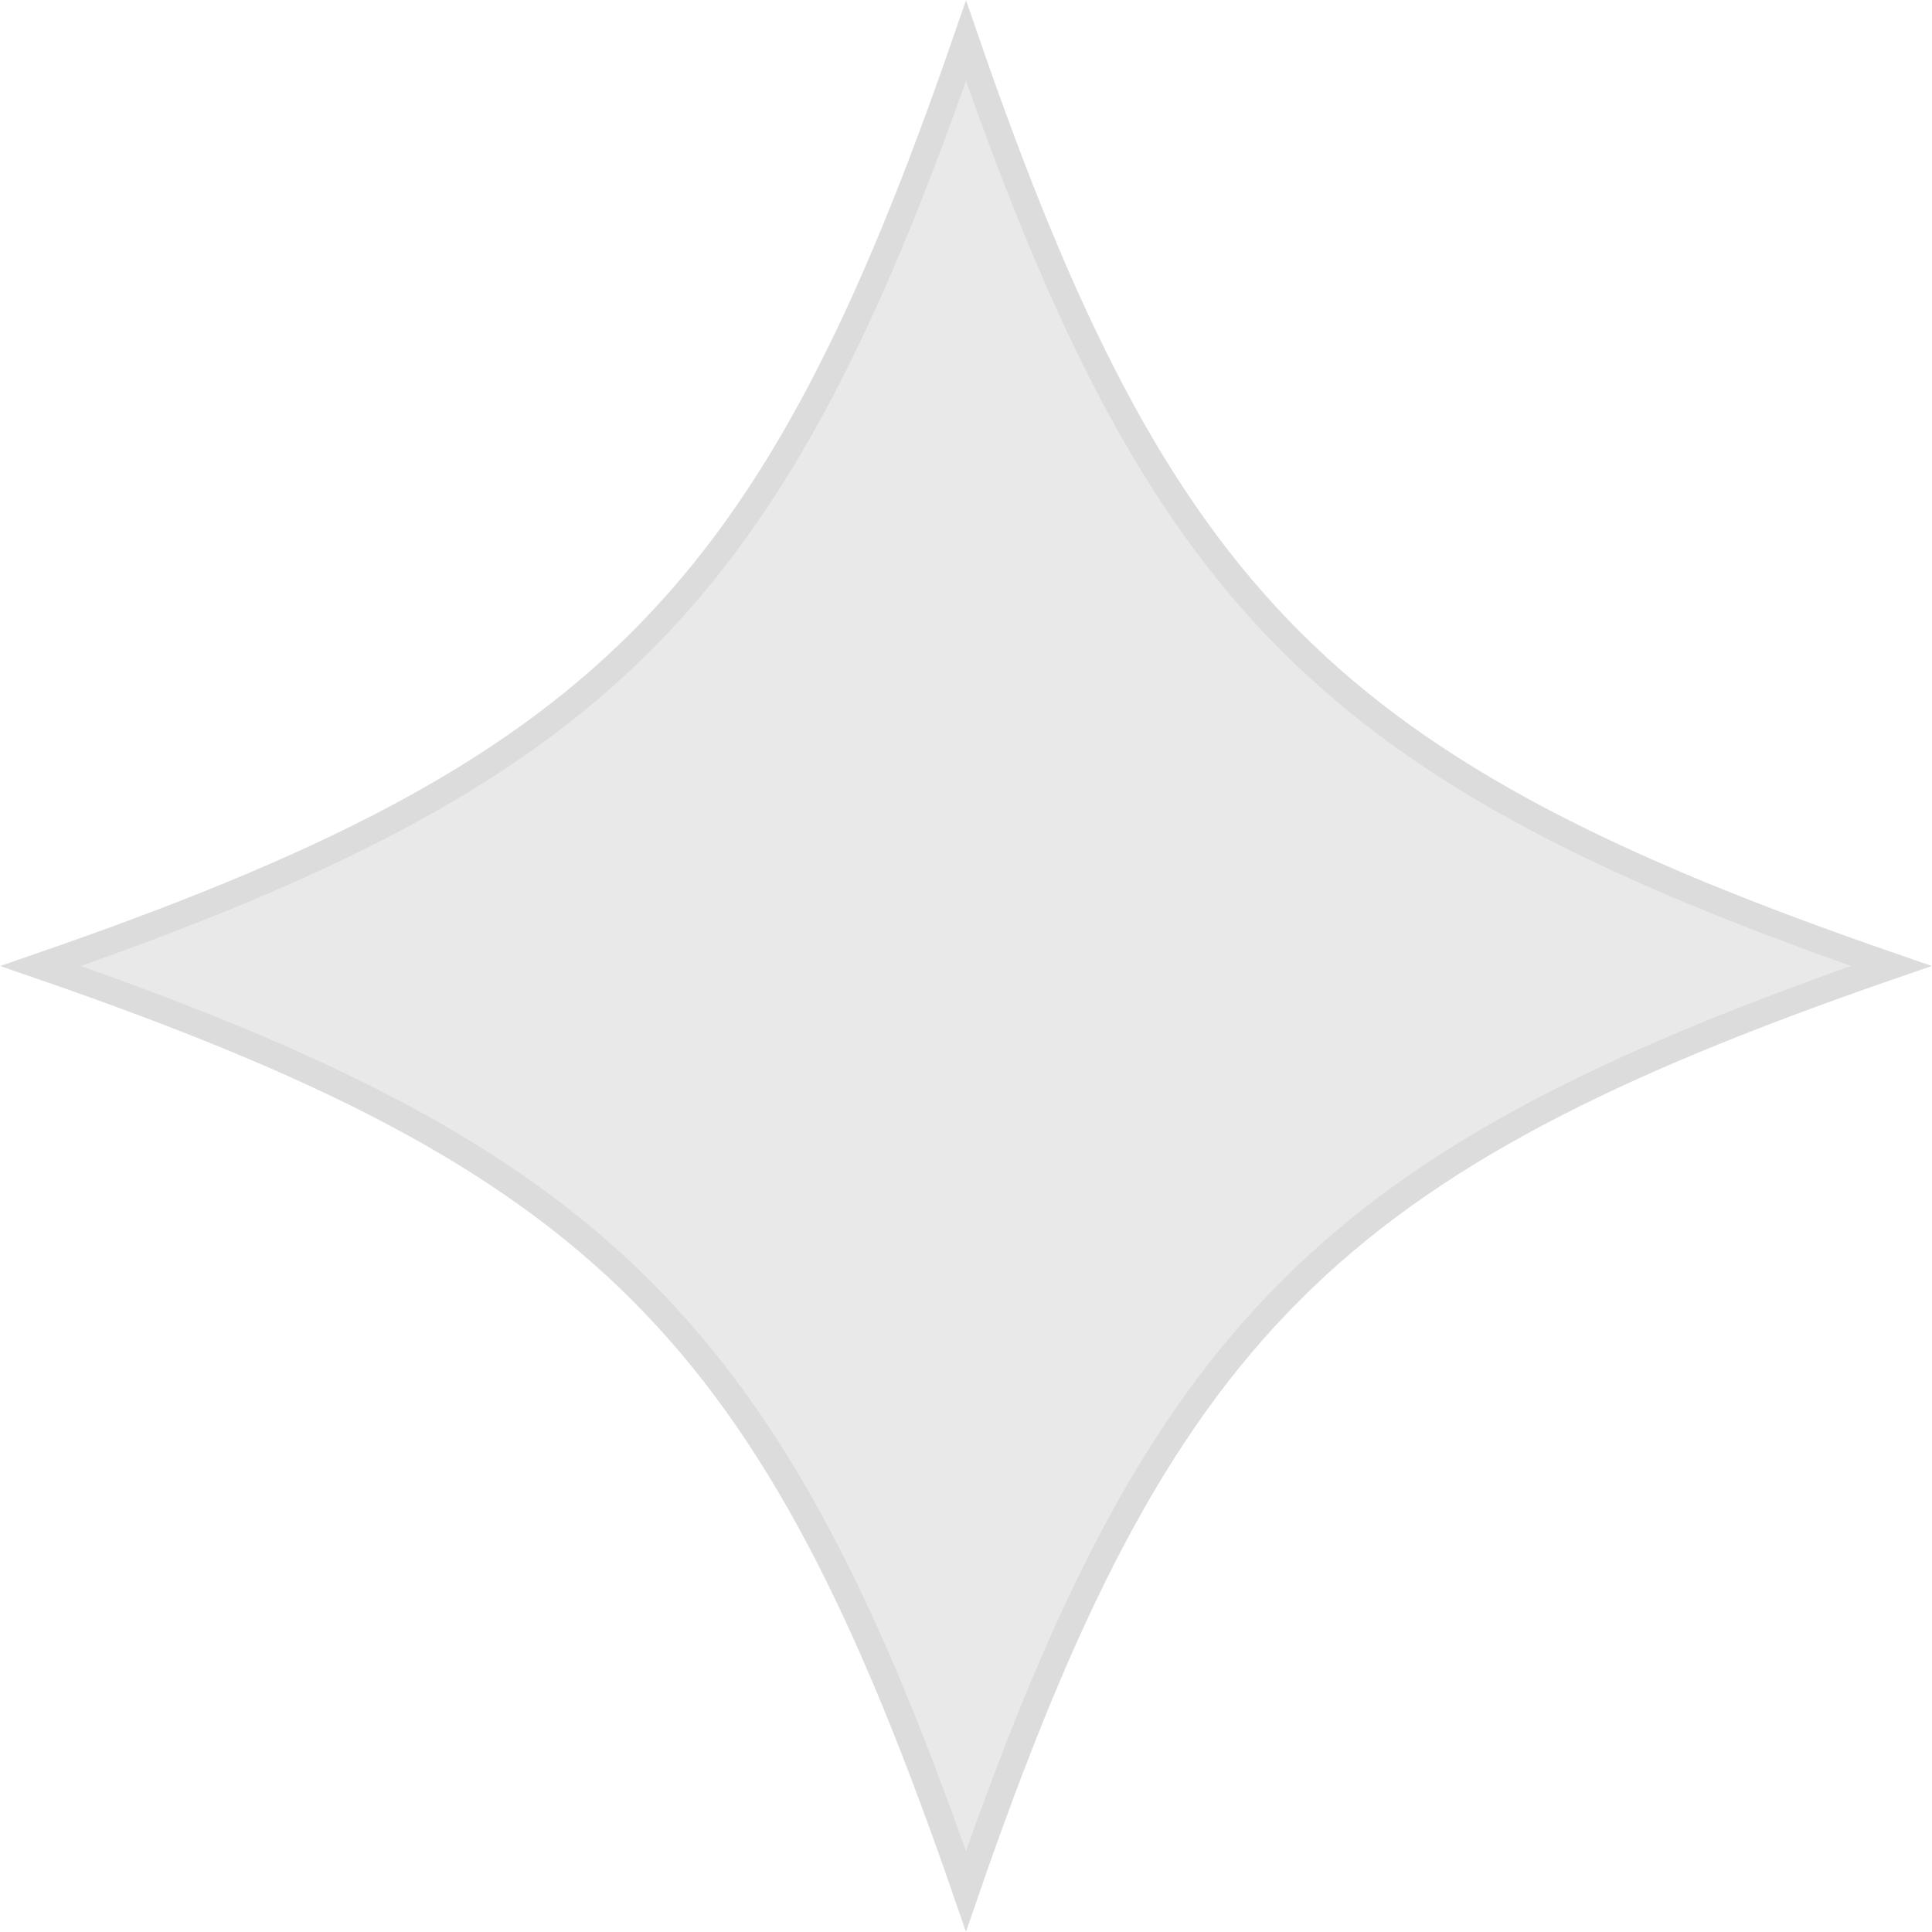
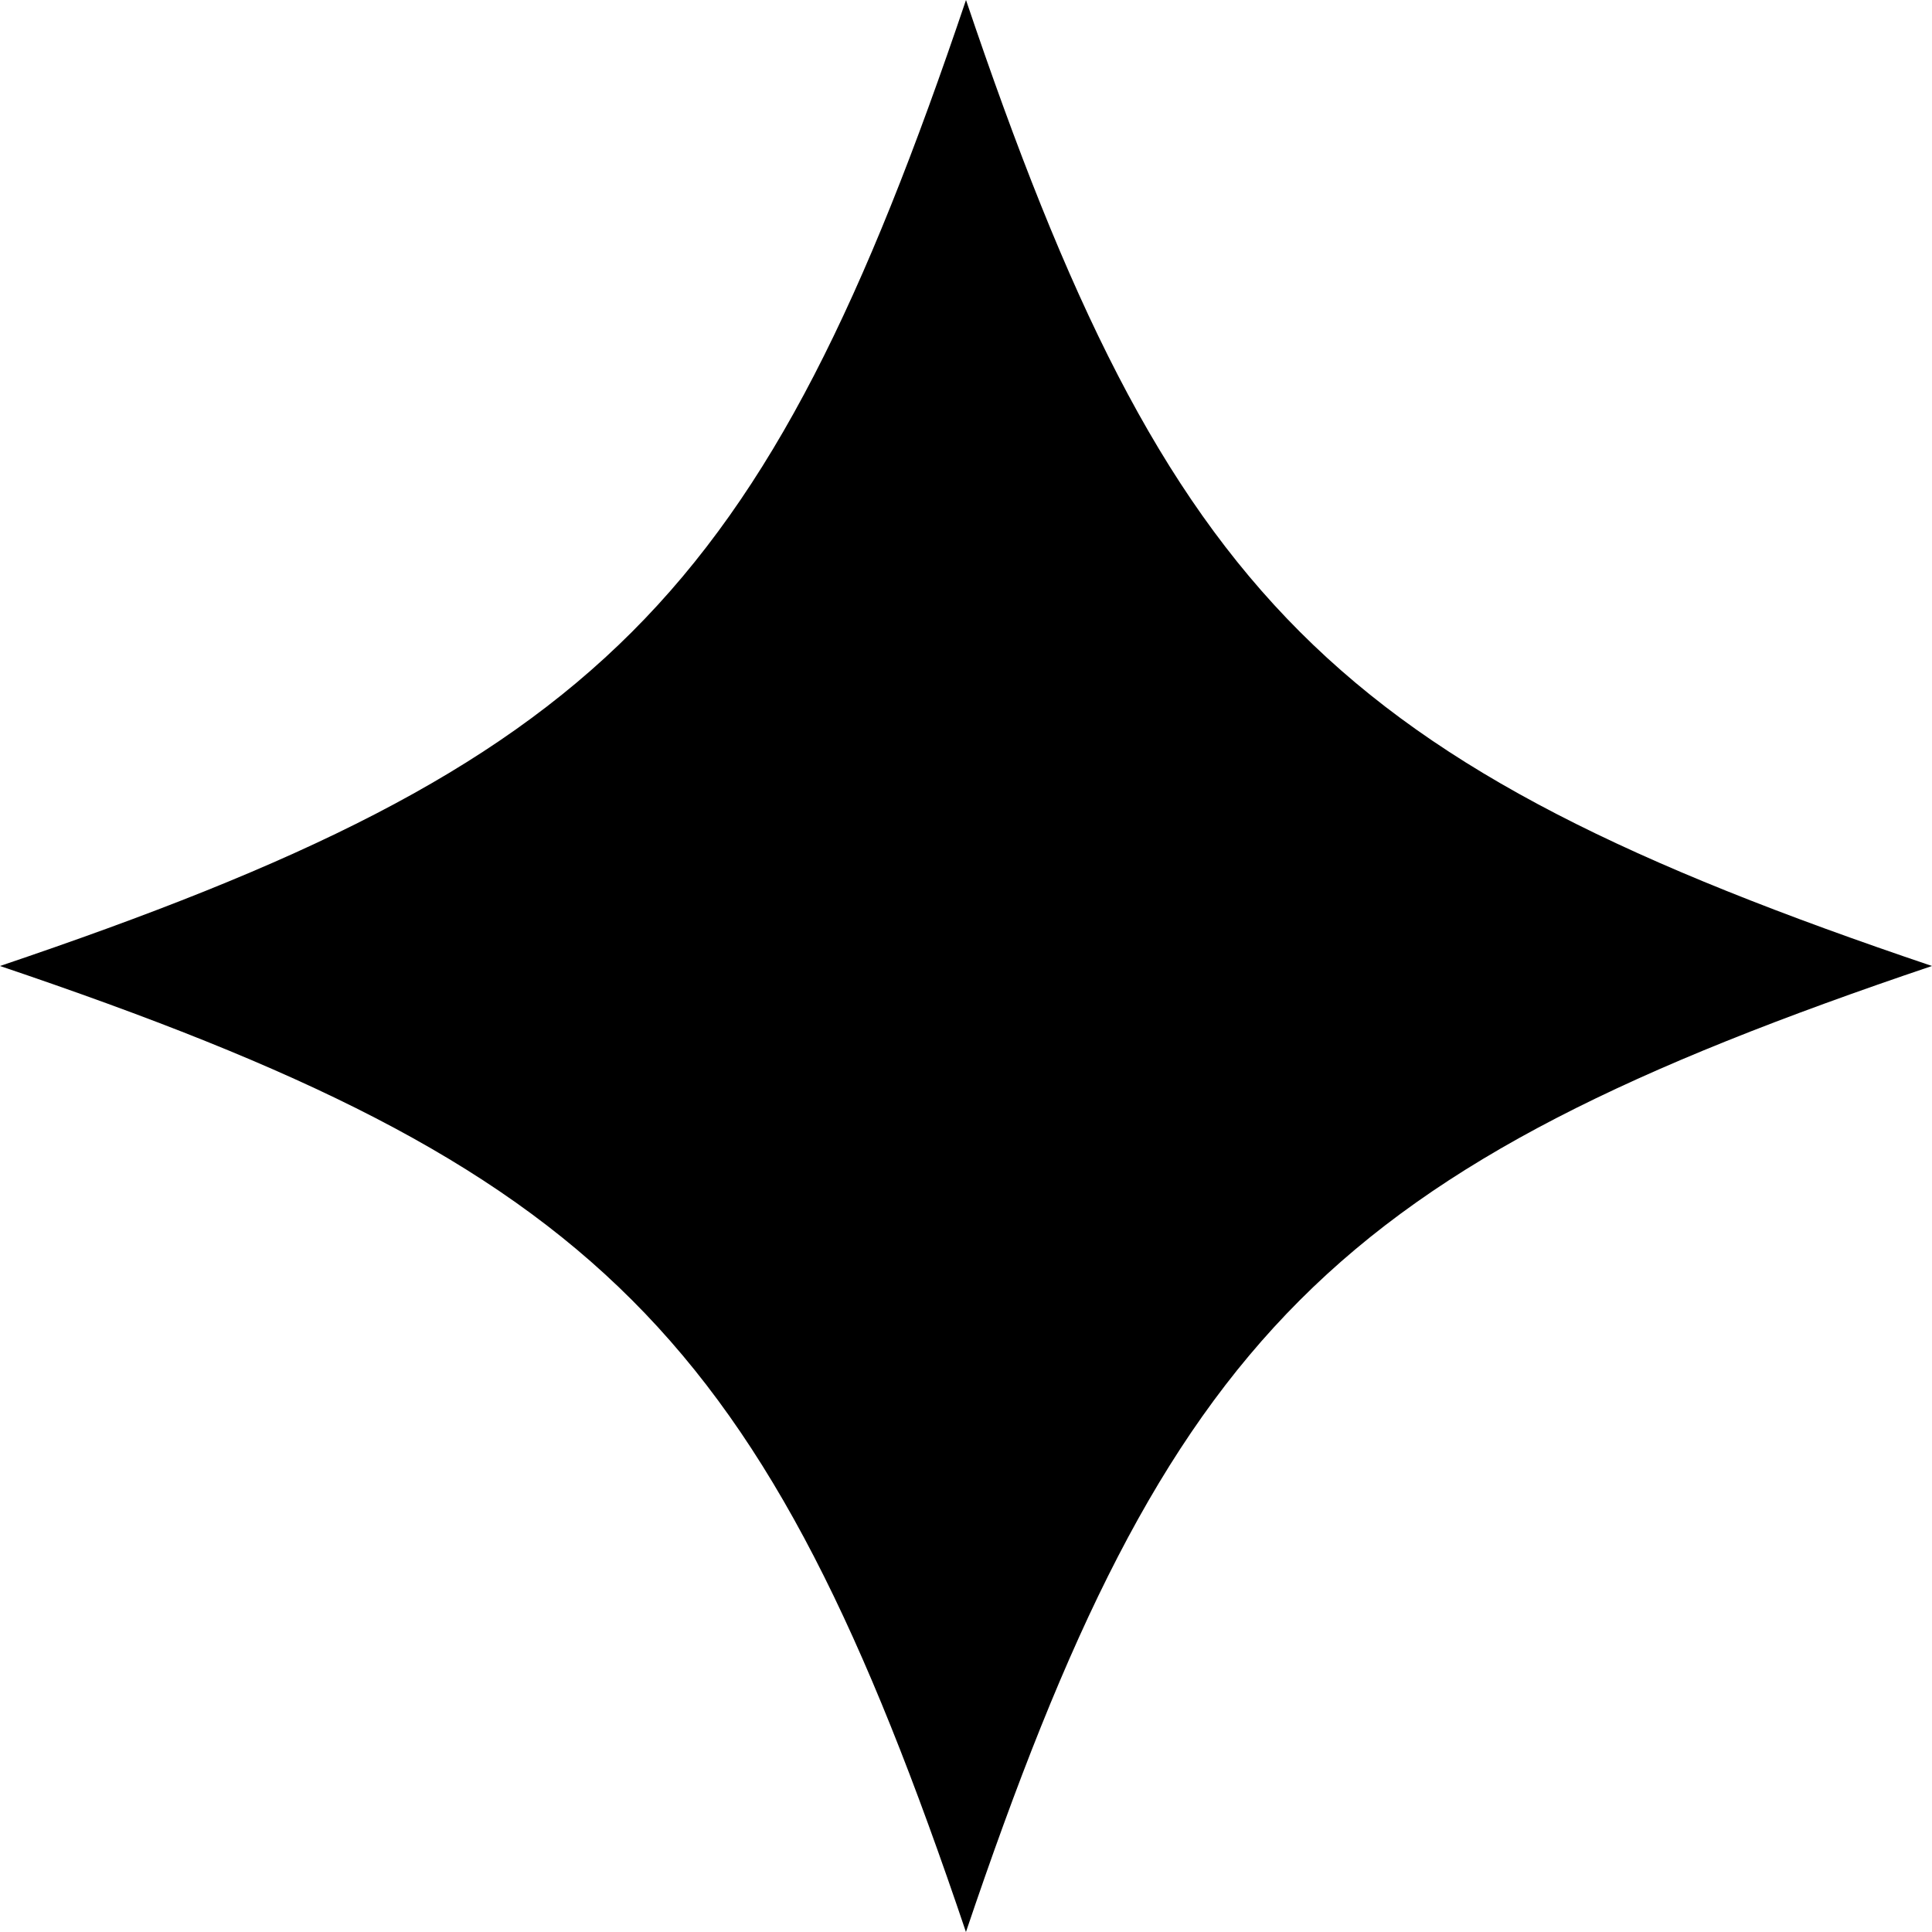
<svg xmlns="http://www.w3.org/2000/svg" width="73" height="73" viewBox="0 0 73 73" fill="none">
-   <path d="M36.5 1.539C40.147 12.098 43.568 19.031 48.768 24.231C53.967 29.431 60.9 32.852 71.459 36.499C60.9 40.146 53.967 43.568 48.767 48.768C43.567 53.968 40.146 60.901 36.498 71.46C32.851 60.9 29.43 53.968 24.23 48.768C19.031 43.568 12.098 40.147 1.539 36.5C12.098 32.852 19.031 29.431 24.231 24.231C29.431 19.031 32.852 12.098 36.5 1.539Z" fill="#E9E9E9" stroke="#DCDCDC" />
+   <path d="M72.998 36.5C50.344 44.145 44.145 50.344 36.498 73C28.853 50.344 22.654 44.145 0 36.5C22.654 28.853 28.853 22.654 36.5 0C44.145 22.654 50.344 28.853 73 36.5H72.998Z" fill="currentcolor" />
</svg>
